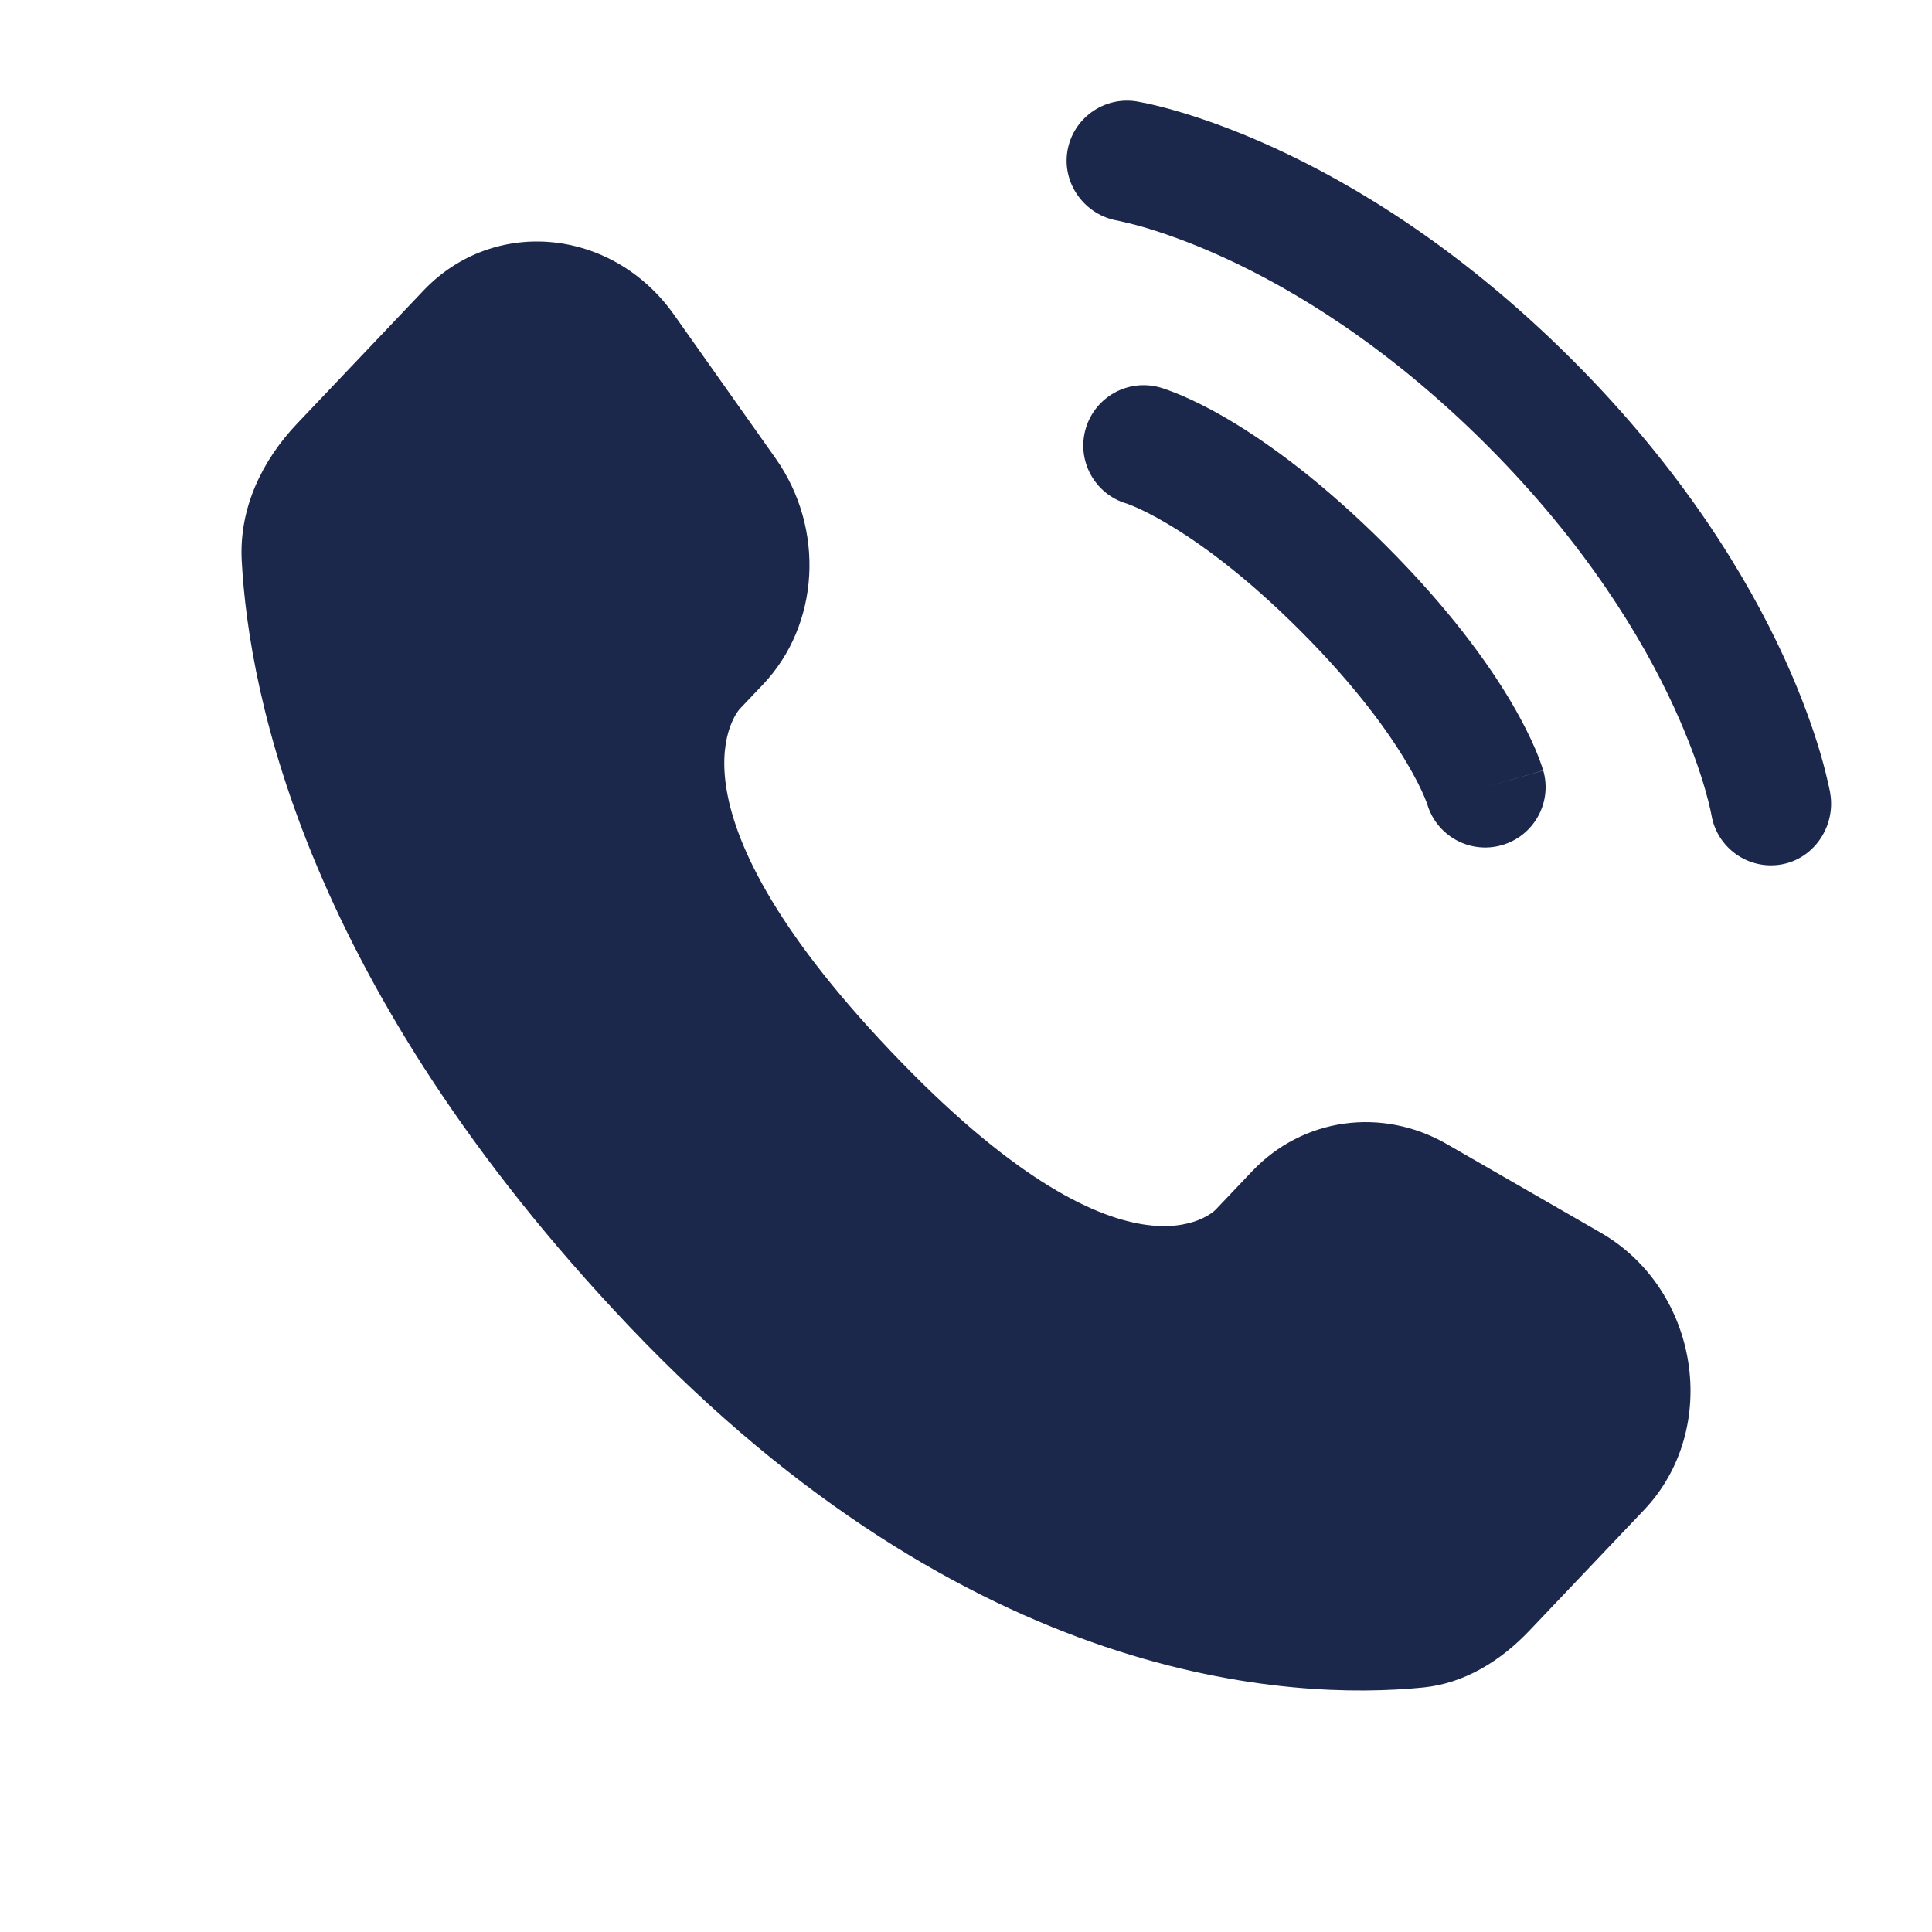
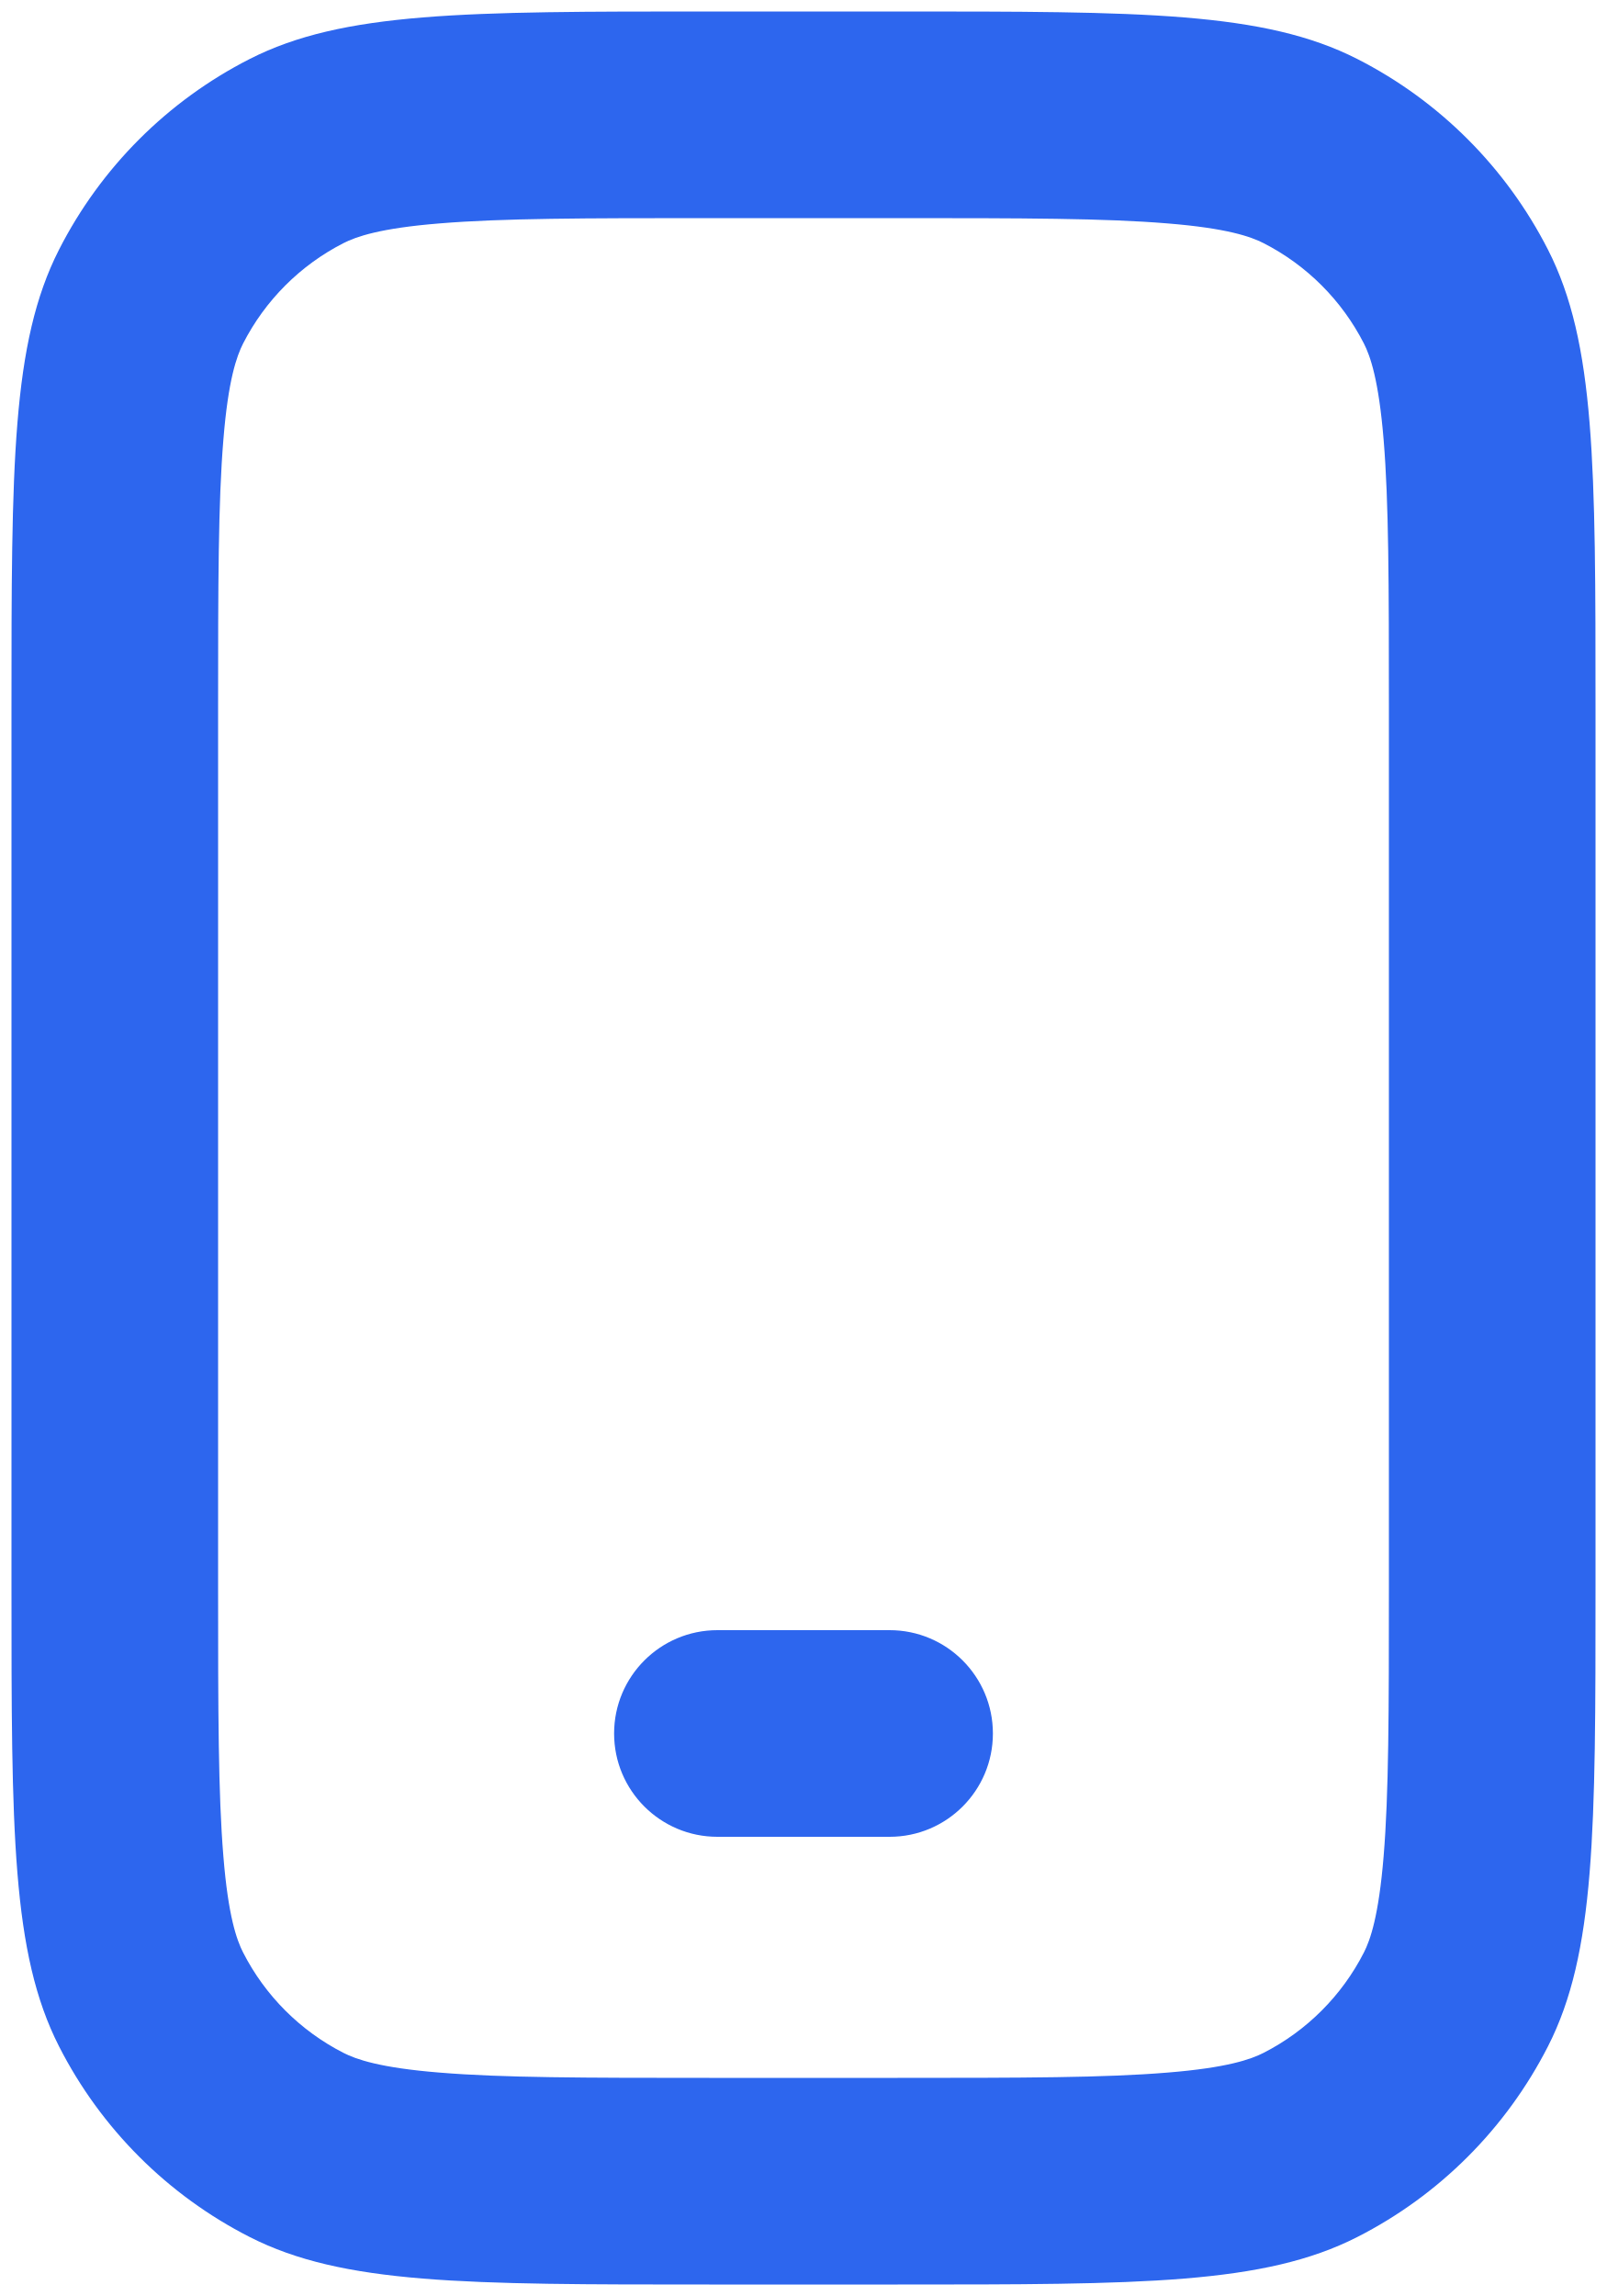
- <svg xmlns="http://www.w3.org/2000/svg" width="800px" height="800px" viewBox="0 0 24 24" fill="none">
-   <path d="M15.556 14.548L15.101 15.027C15.101 15.027 14.018 16.167 11.063 13.056C8.108 9.945 9.191 8.805 9.191 8.805L9.478 8.503C10.184 7.759 10.251 6.565 9.634 5.693L8.373 3.91C7.61 2.83 6.136 2.688 5.261 3.609L3.692 5.261C3.258 5.718 2.968 6.309 3.003 6.966C3.093 8.645 3.811 12.259 7.815 16.475C12.062 20.946 16.047 21.124 17.676 20.963C18.192 20.912 18.64 20.634 19.001 20.254L20.422 18.758C21.381 17.749 21.11 16.018 19.883 15.312L17.973 14.212C17.167 13.749 16.186 13.885 15.556 14.548Z" fill="#1C274C" />
-   <path d="M13.259 1.88C13.326 1.471 13.712 1.194 14.121 1.26C14.146 1.265 14.228 1.28 14.271 1.289C14.356 1.308 14.475 1.338 14.623 1.381C14.92 1.467 15.335 1.61 15.832 1.838C16.829 2.295 18.154 3.094 19.53 4.469C20.906 5.845 21.705 7.171 22.162 8.167C22.39 8.665 22.532 9.079 22.619 9.376C22.662 9.525 22.691 9.644 22.71 9.729C22.72 9.772 22.727 9.806 22.732 9.831L22.737 9.862C22.803 10.271 22.529 10.674 22.12 10.74C21.712 10.806 21.328 10.53 21.26 10.123C21.258 10.112 21.252 10.083 21.246 10.055C21.234 10 21.212 9.912 21.179 9.796C21.111 9.563 20.993 9.218 20.798 8.792C20.408 7.942 19.707 6.768 18.47 5.53C17.232 4.292 16.058 3.591 15.207 3.201C14.781 3.006 14.436 2.889 14.204 2.821C14.088 2.787 13.942 2.754 13.886 2.741C13.479 2.673 13.194 2.288 13.259 1.88Z" fill="#1C274C" />
-   <path fill-rule="evenodd" clip-rule="evenodd" d="M13.486 5.329C13.6 4.931 14.015 4.7 14.413 4.814L14.207 5.535C14.413 4.814 14.413 4.814 14.413 4.814L14.414 4.815L14.416 4.815L14.419 4.816L14.427 4.818L14.447 4.824C14.462 4.829 14.481 4.836 14.503 4.844C14.548 4.86 14.607 4.882 14.68 4.913C14.826 4.976 15.025 5.072 15.27 5.217C15.759 5.507 16.427 5.988 17.212 6.773C17.997 7.558 18.478 8.226 18.768 8.715C18.913 8.96 19.009 9.159 19.072 9.305C19.103 9.377 19.125 9.437 19.141 9.482C19.149 9.504 19.155 9.523 19.16 9.538L19.166 9.558L19.169 9.566L19.17 9.569L19.17 9.57C19.17 9.57 19.171 9.572 18.45 9.778L19.171 9.572C19.285 9.97 19.054 10.385 18.656 10.499C18.261 10.612 17.849 10.386 17.731 9.994L17.728 9.983C17.722 9.968 17.711 9.939 17.693 9.896C17.656 9.809 17.589 9.668 17.477 9.479C17.254 9.103 16.851 8.533 16.151 7.833C15.451 7.133 14.882 6.731 14.505 6.508C14.317 6.396 14.176 6.329 14.089 6.292C14.046 6.274 14.017 6.263 14.002 6.257L13.991 6.254C13.599 6.136 13.373 5.724 13.486 5.329Z" fill="#1C274C" />
+ <svg xmlns="http://www.w3.org/2000/svg" width="14" height="20" viewBox="0 0 14 20" fill="none">
+   <path fill-rule="evenodd" clip-rule="evenodd" d="M6.18 1.9H7.82C8.914 1.9 9.626 1.901 10.169 1.946C10.692 1.988 10.898 2.062 11.008 2.118C11.384 2.31 11.69 2.616 11.882 2.992C11.938 3.102 12.011 3.308 12.054 3.831C12.099 4.374 12.1 5.086 12.1 6.18V13.82C12.1 14.914 12.099 15.626 12.054 16.169C12.011 16.692 11.938 16.898 11.882 17.008C11.69 17.384 11.384 17.69 11.008 17.882C10.898 17.938 10.692 18.012 10.169 18.054C9.626 18.099 8.914 18.1 7.82 18.1H6.18C5.086 18.1 4.374 18.099 3.831 18.054C3.308 18.012 3.102 17.938 2.992 17.882C2.616 17.69 2.31 17.384 2.118 17.008C2.062 16.898 1.988 16.692 1.946 16.169C1.901 15.626 1.9 14.914 1.9 13.82V6.18C1.9 5.086 1.901 4.374 1.946 3.831C1.988 3.308 2.062 3.102 2.118 2.992C2.31 2.616 2.616 2.31 2.992 2.118C3.102 2.062 3.308 1.988 3.831 1.946C4.374 1.901 5.086 1.9 6.18 1.9ZM0.1 6.18C0.1 4.052 0.1 2.988 0.514 2.175C0.878 1.46 1.46 0.878 2.175 0.514C2.988 0.1 4.052 0.1 6.18 0.1H7.82C9.948 0.1 11.012 0.1 11.825 0.514C12.54 0.878 13.121 1.46 13.486 2.175C13.9 2.988 13.9 4.052 13.9 6.18V13.82C13.9 15.948 13.9 17.012 13.486 17.825C13.121 18.54 12.54 19.122 11.825 19.486C11.012 19.9 9.948 19.9 7.82 19.9H6.18C4.052 19.9 2.988 19.9 2.175 19.486C1.46 19.122 0.878 18.54 0.514 17.825C0.1 17.012 0.1 15.948 0.1 13.82V6.18ZM6.25 14.2C5.753 14.2 5.35 14.603 5.35 15.1C5.35 15.597 5.753 16 6.25 16H7.75C8.247 16 8.65 15.597 8.65 15.1C8.65 14.603 8.247 14.2 7.75 14.2H6.25Z" fill="#2D66EE" />
</svg>
